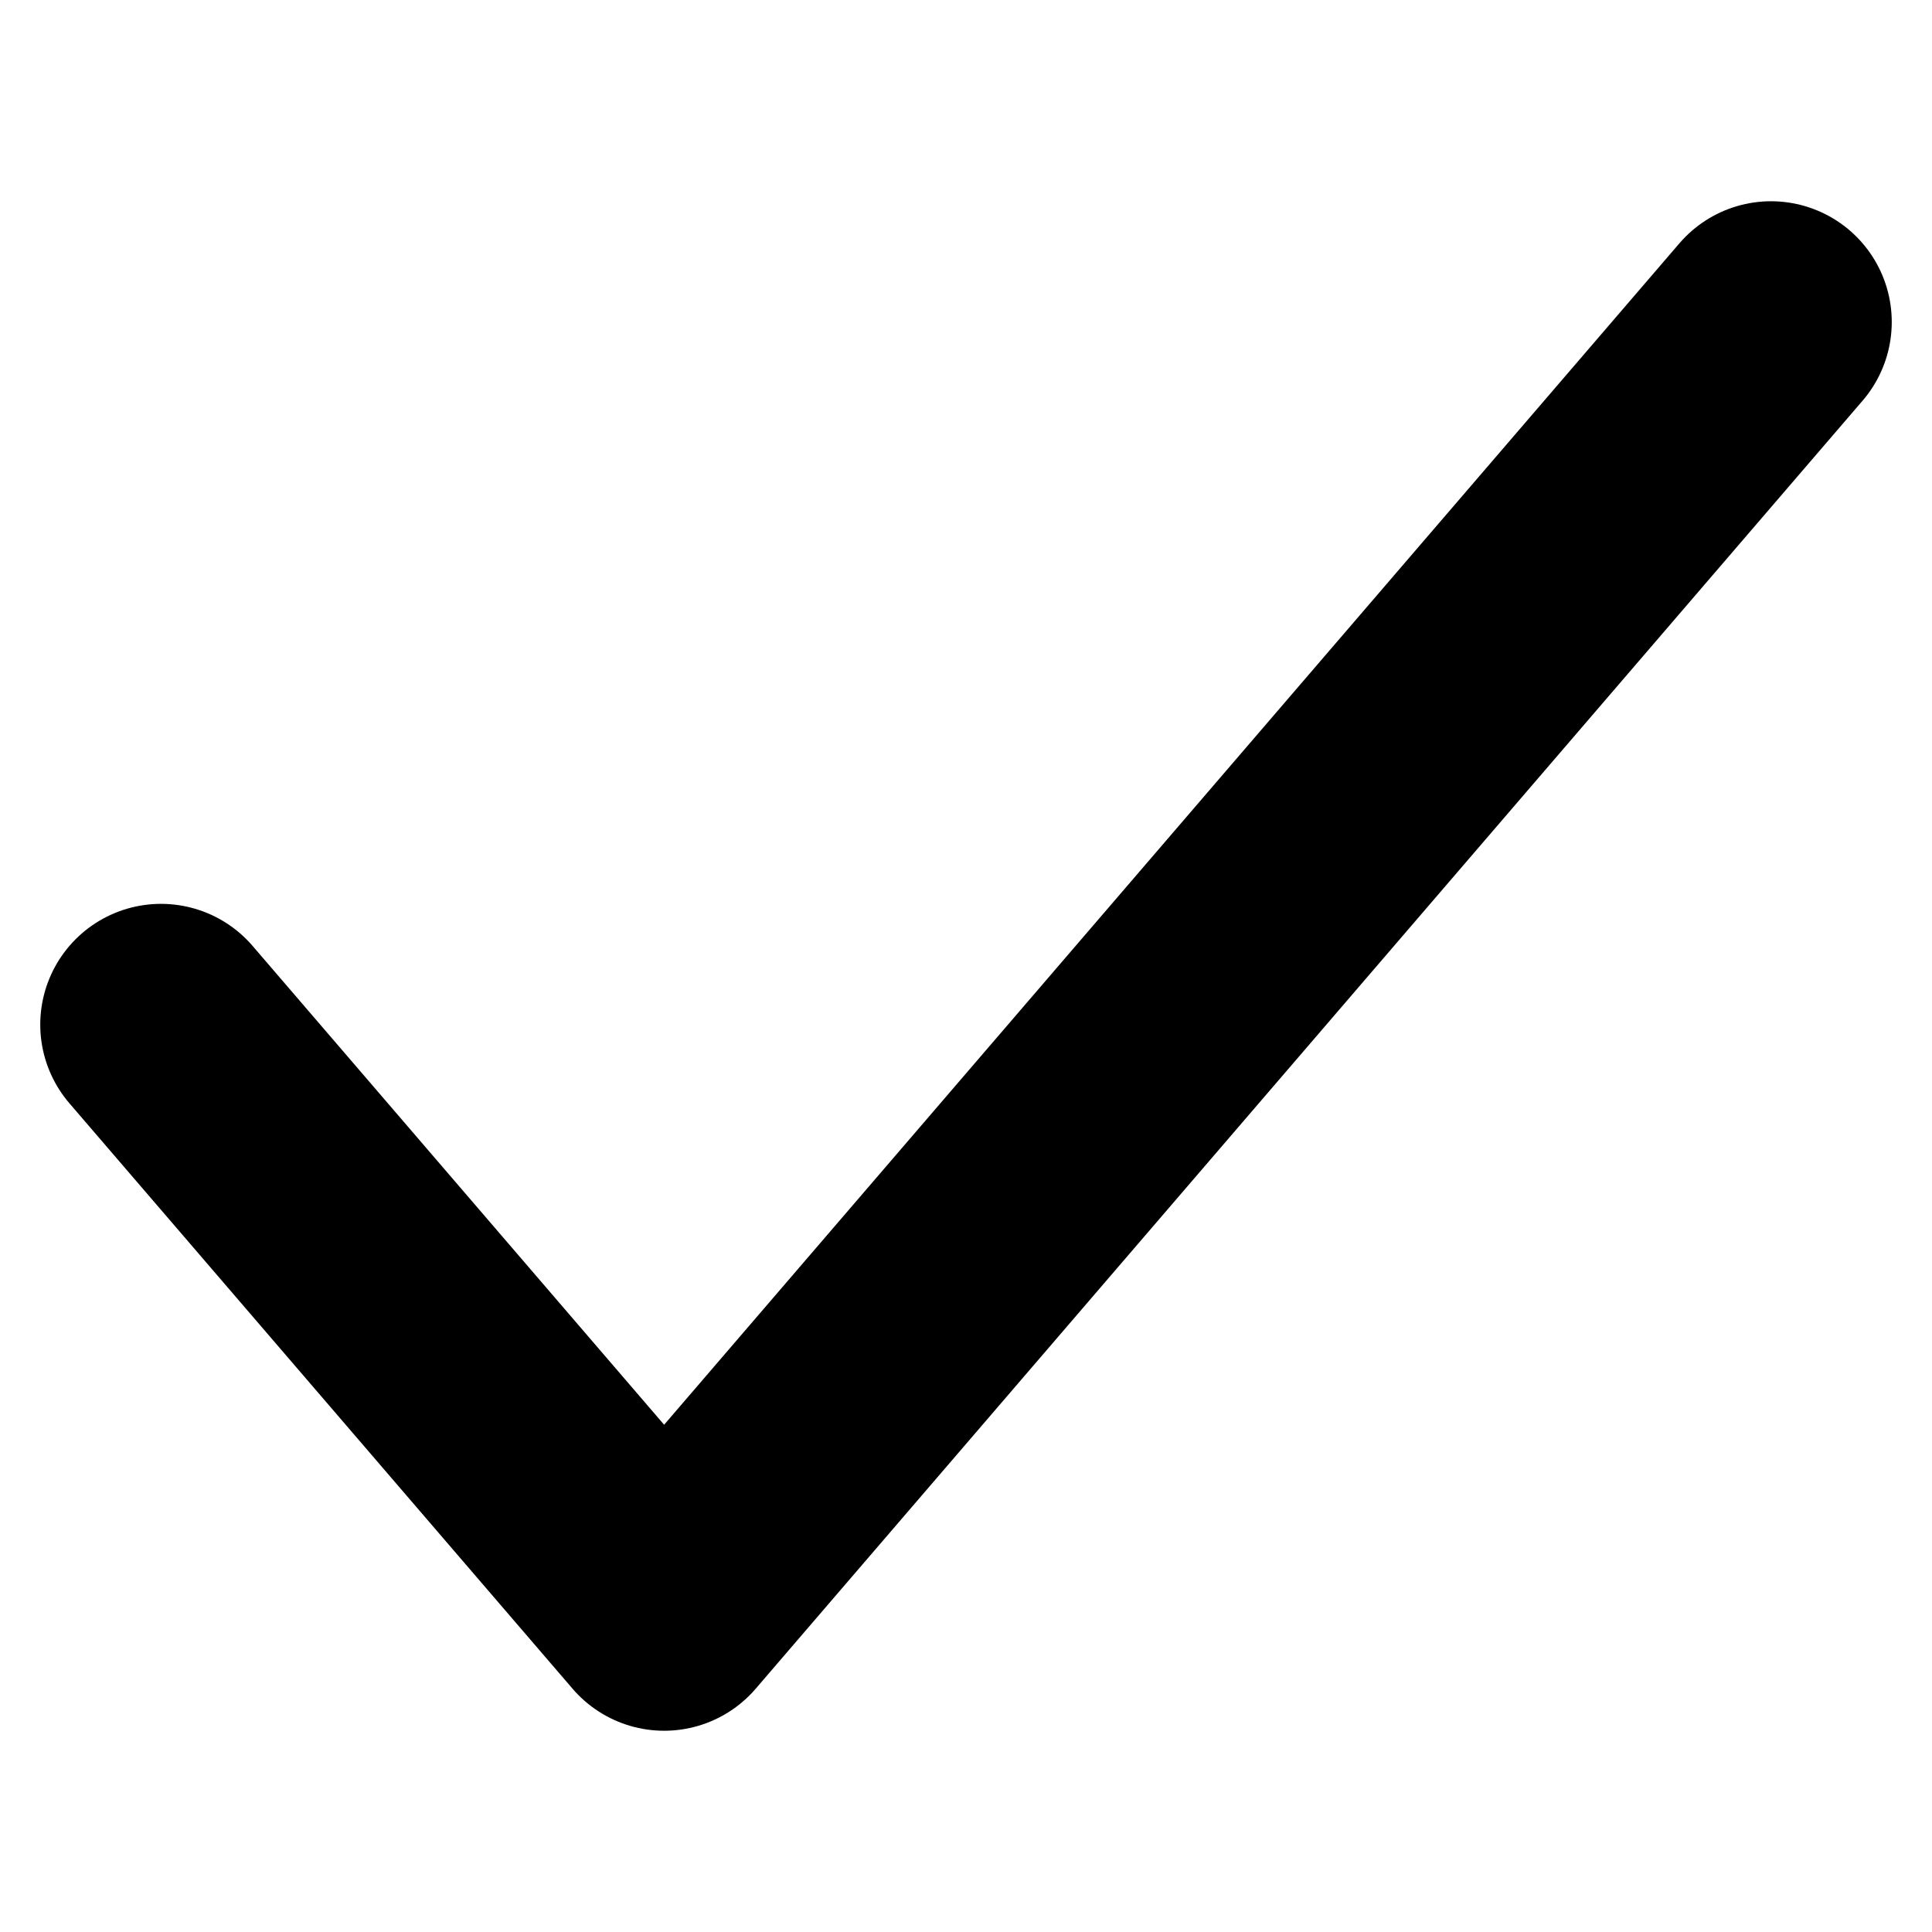
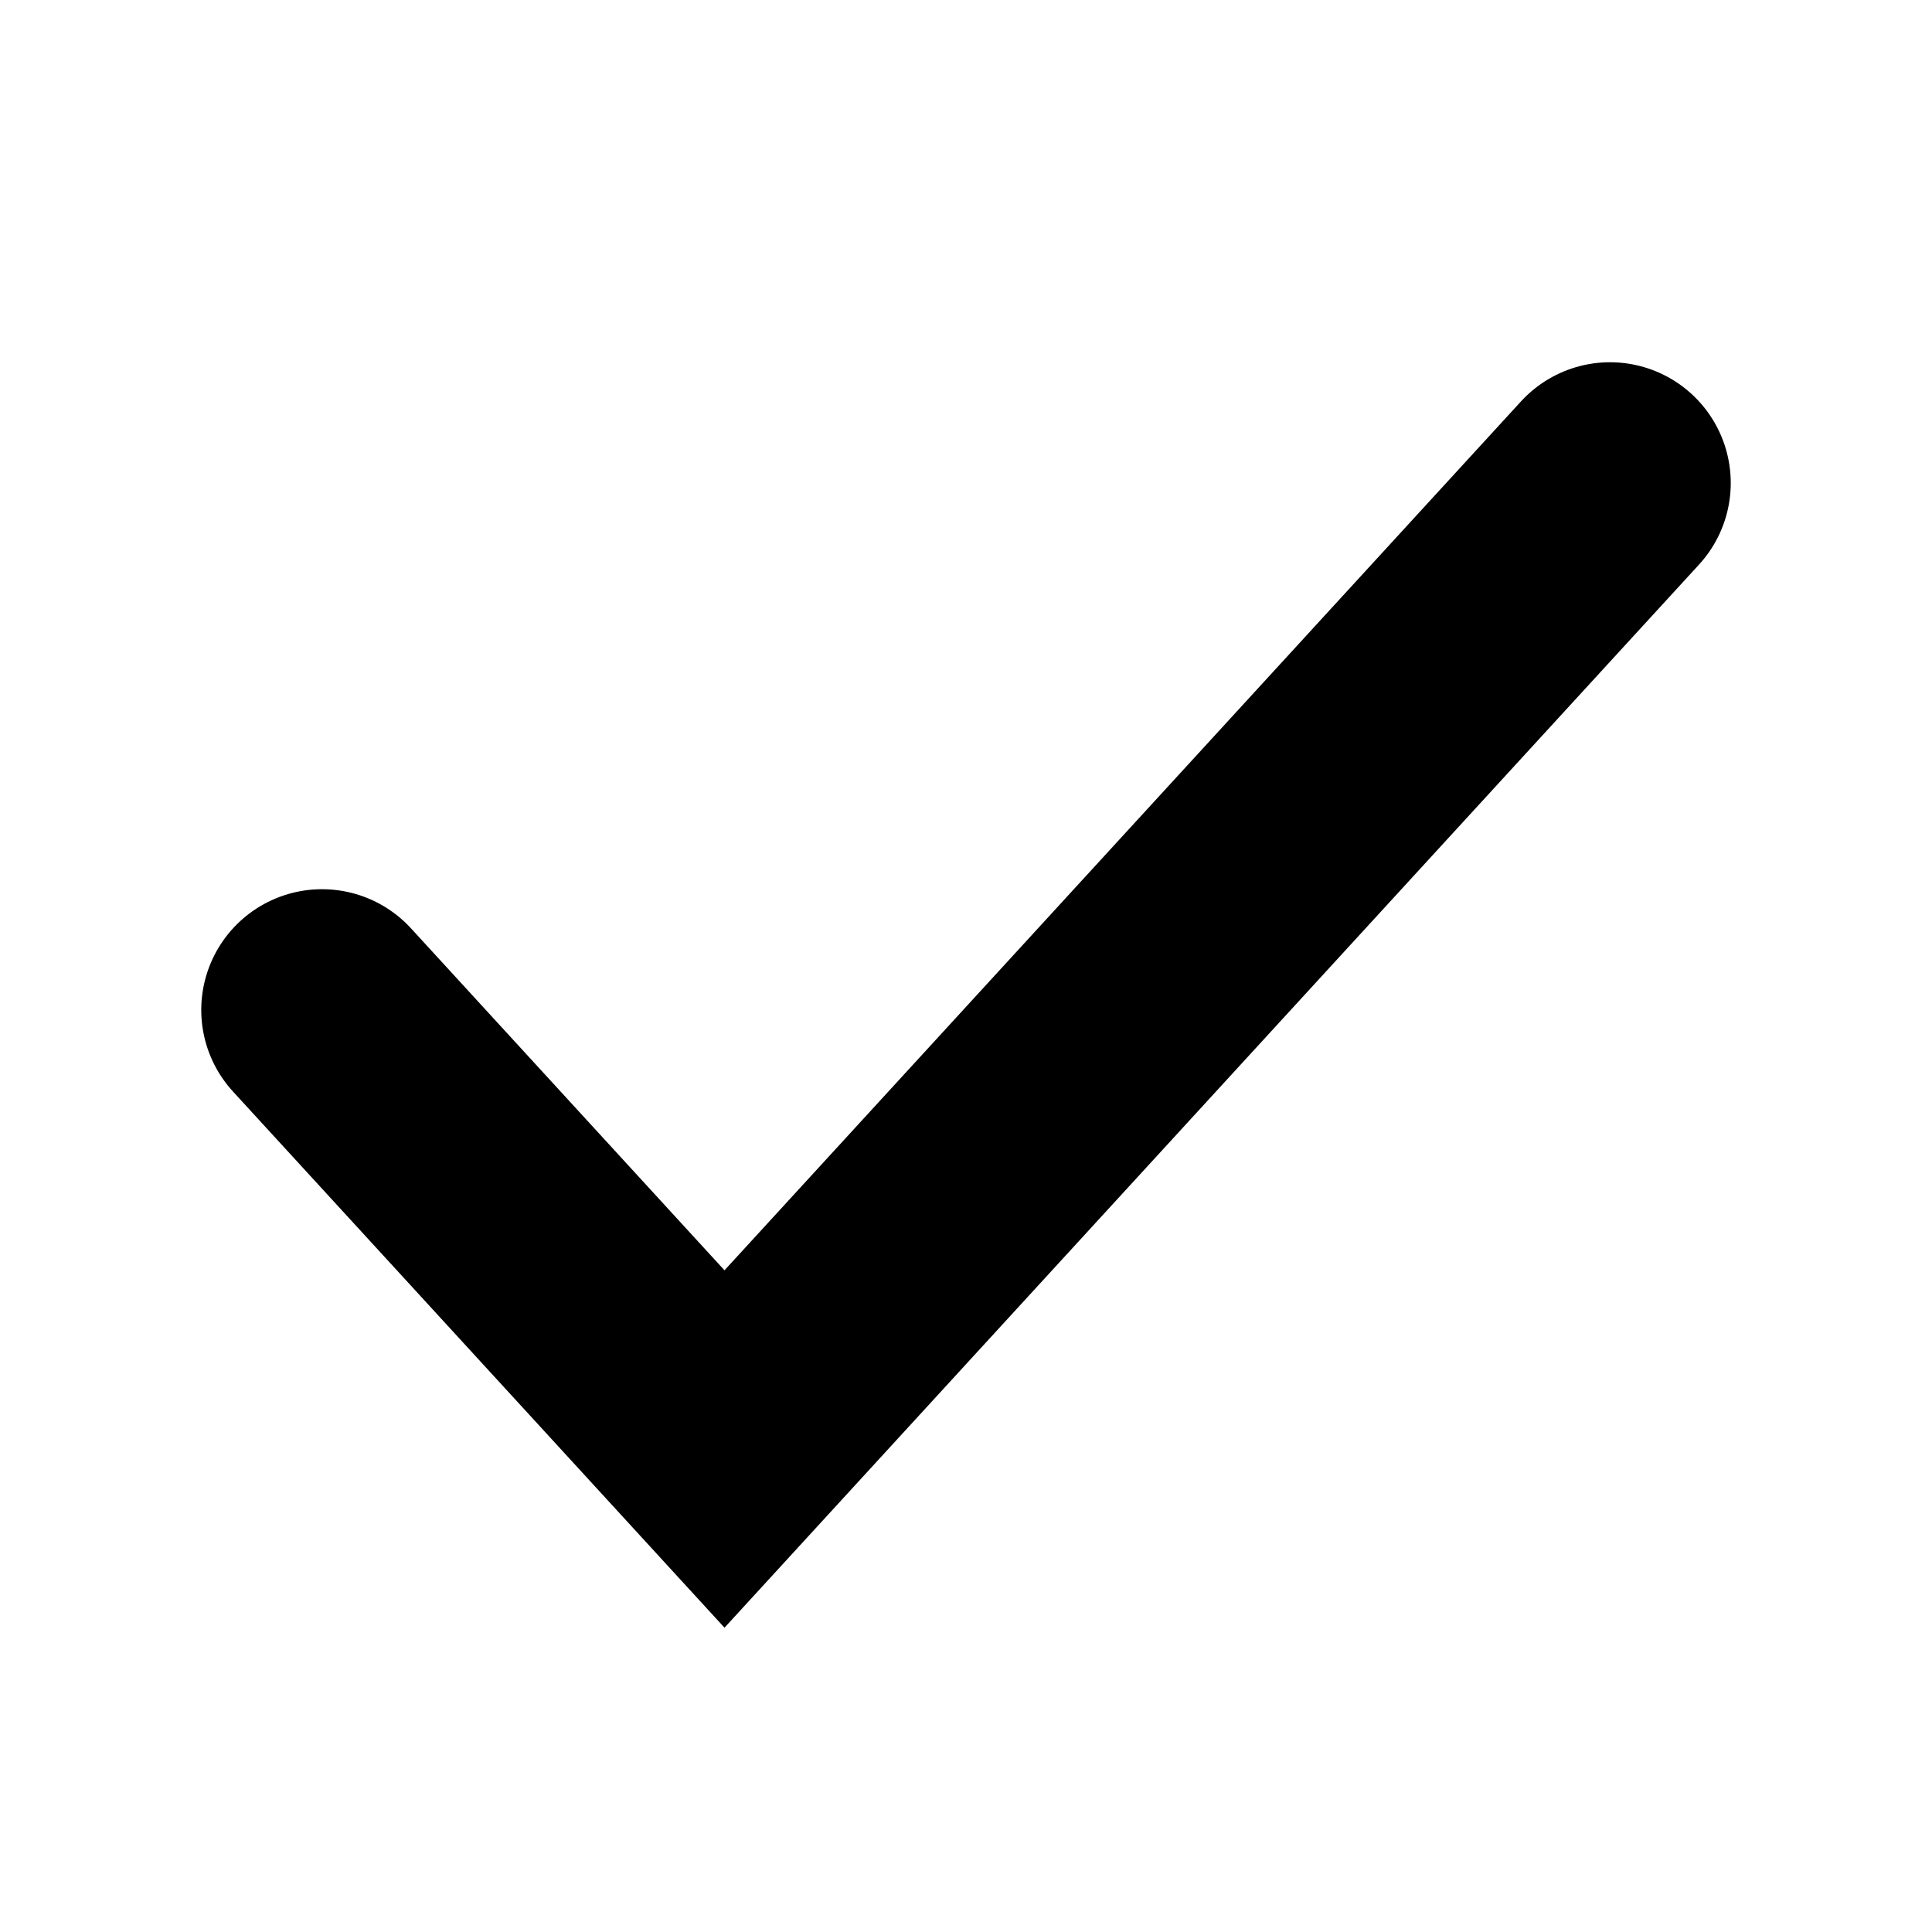
<svg xmlns="http://www.w3.org/2000/svg" width="12" height="12" viewBox="0 0 12 12" fill="none">
  <defs>
    <clipPath id="check-12-frame">
      <rect width="12" height="12" />
    </clipPath>
  </defs>
  <g clip-path="url(#check-12-frame)">
-     <path d="M1 6.364 L4.125 10 M4.125 10 L11 2" stroke-width="1.5" stroke="currentColor" stroke-linecap="round" stroke-linejoin="miter" fill="none" />
+     <path d="M 2 6.273 L 4.5 9 L 10 3" stroke-width="1.5" stroke="currentColor" stroke-linecap="round" stroke-linejoin="miter" fill="none" />
  </g>
</svg>
